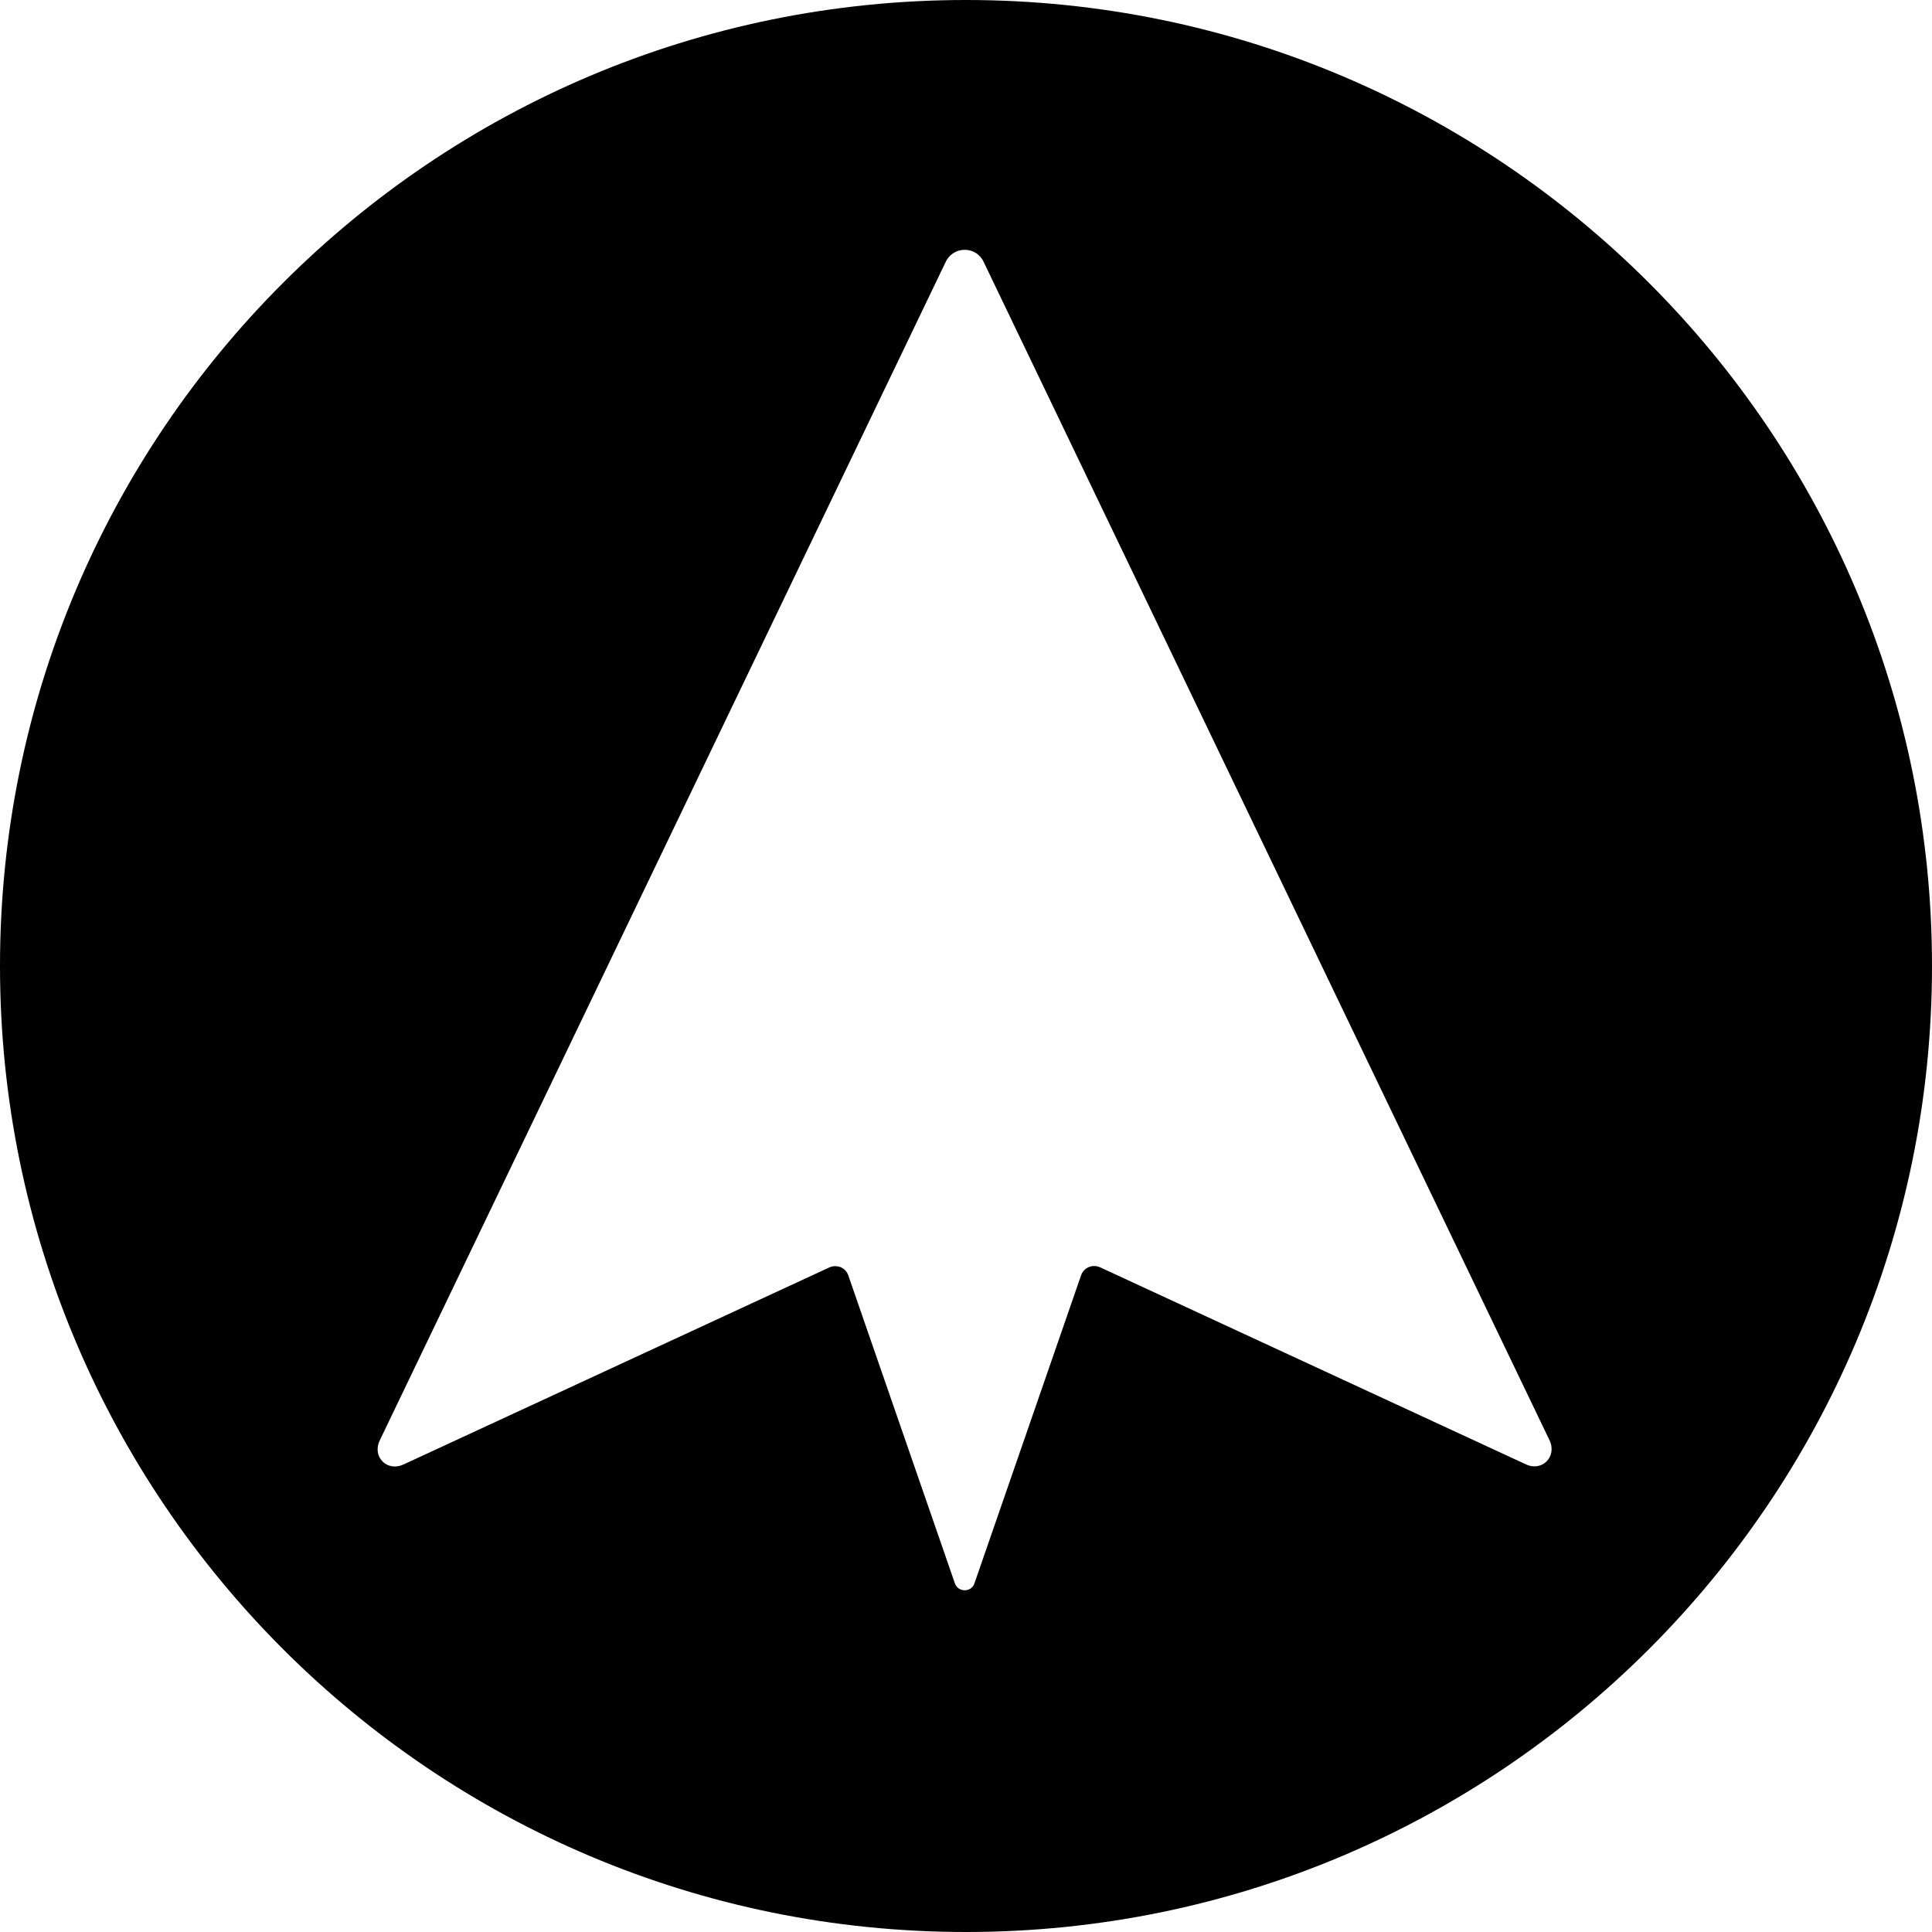
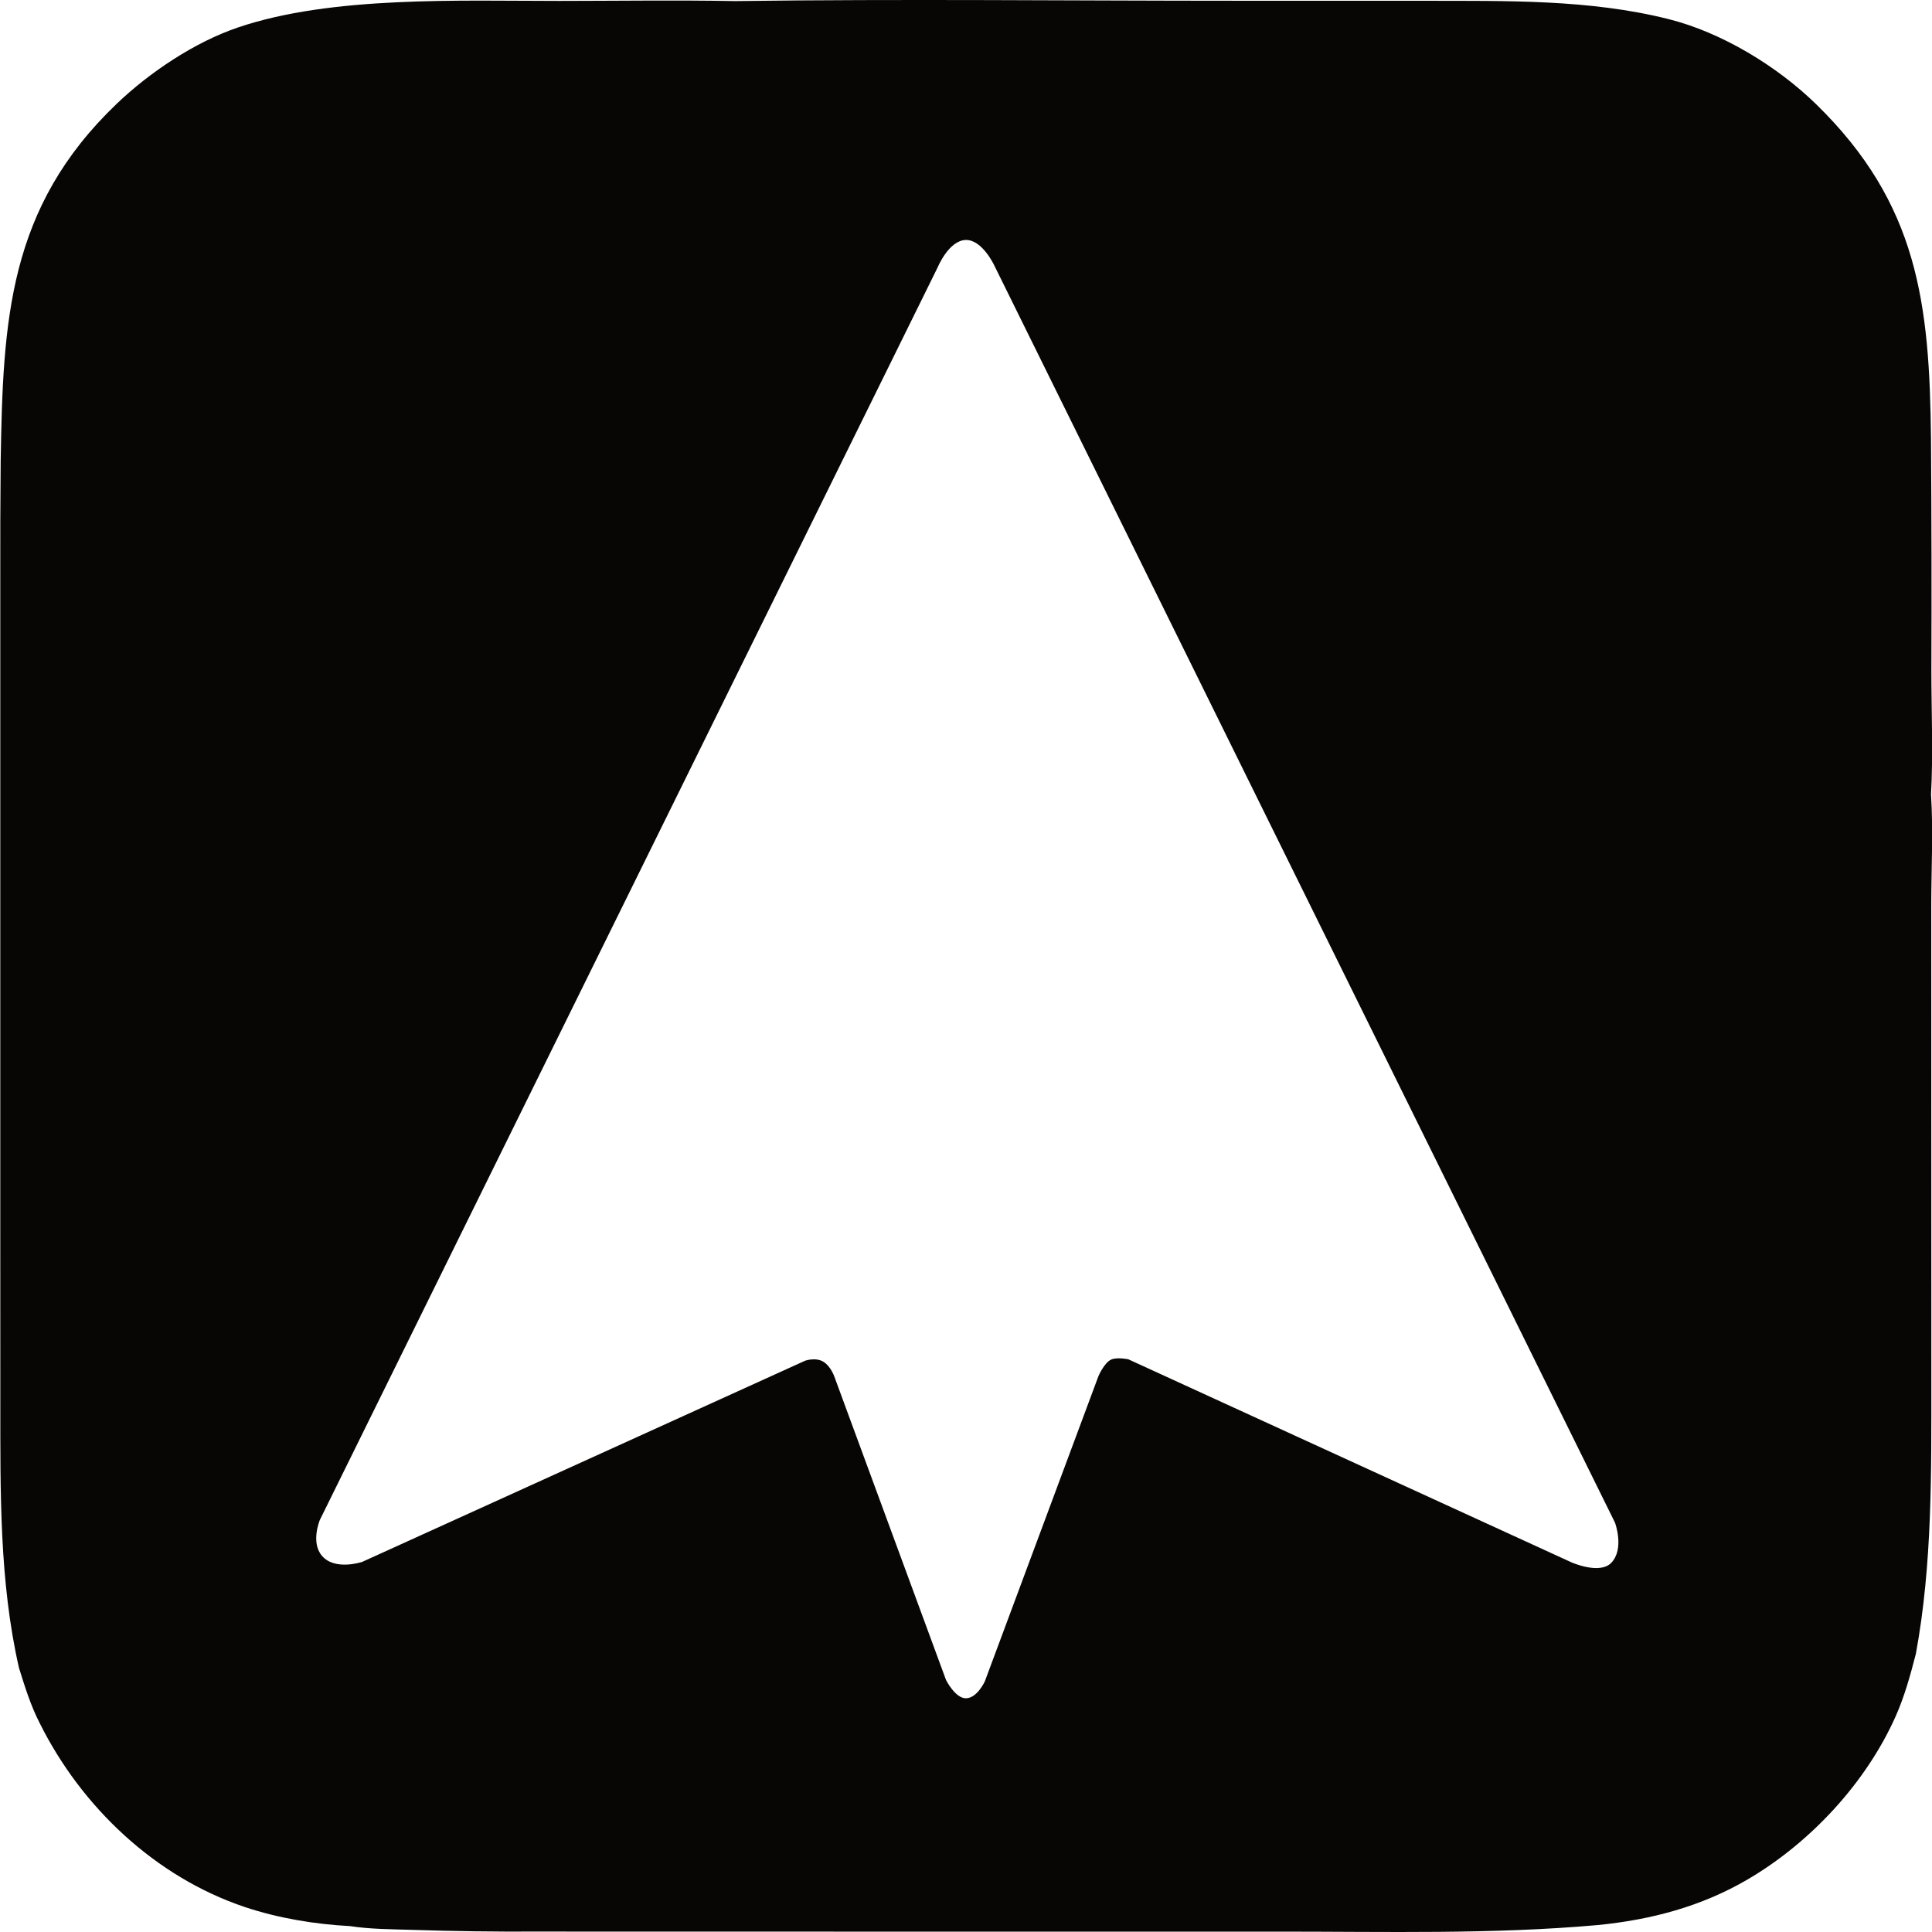
- <svg xmlns="http://www.w3.org/2000/svg" width="24" height="24" viewBox="0 0 24 24" fill="none">
-   <path d="M24 12C24 18.627 18.627 24 12 24C5.373 24 0 18.627 0 12C0 5.373 5.373 0 12 0C18.627 0 24 5.373 24 12ZM12.218 3.251C12.124 3.054 11.845 3.054 11.749 3.251L4.718 17.892C4.699 17.93 4.691 17.968 4.691 18.004C4.69 18.157 4.847 18.27 5.013 18.192L10.301 15.745C10.343 15.726 10.387 15.724 10.43 15.738L10.43 15.736C10.477 15.752 10.519 15.79 10.537 15.841L11.862 19.669C11.882 19.726 11.933 19.755 11.984 19.755L11.986 19.755C12.036 19.754 12.086 19.726 12.105 19.669L13.43 15.841C13.448 15.79 13.488 15.752 13.537 15.736C13.577 15.722 13.624 15.724 13.666 15.743L18.954 18.19C19.155 18.286 19.345 18.096 19.249 17.892L12.218 3.251Z" fill="black" />
+ <svg xmlns="http://www.w3.org/2000/svg" xml:space="preserve" style="fill-rule:evenodd;clip-rule:evenodd;stroke-linejoin:round;stroke-miterlimit:2" viewBox="0 0 100 100">
+   <path d="M.015 62.884V30.127c-.005-2.088.001-4.175.02-6.263.119-7.278.38-13.107 5.999-18.486 1.712-1.638 4.041-3.195 6.281-3.956C17.166-.225 23.818.05 28.957.047c3.032-.002 6.07-.047 9.101.009C46.729-.06 55.418.04 64.09.039l9.675.002c4.191.009 8.494-.082 12.59.945 2.754.69 5.623 2.431 7.652 4.412 5.276 5.151 5.869 10.302 5.941 17.321.028 3.983.035 7.966.02 11.95-.001 2.072.097 4.403-.019 6.442.122 1.922.011 3.907.013 5.837l.002 12.205.002 12.328c-.002 4.723.058 9.457-.801 14.121-.284 1.098-.581 2.187-1.043 3.227-1.528 3.439-4.411 6.542-7.649 8.441-2.413 1.415-5.023 2.101-7.789 2.372-5.428.482-10.913.338-16.358.338H43.147l-15.407-.003c-2.121.011-4.242-.018-6.362-.086-1.071-.034-2.204-.032-3.263-.196-1.807-.094-3.721-.411-5.438-.986-4.634-1.551-8.461-5.18-10.62-9.516-.469-.91-.772-1.895-1.076-2.869-1.02-4.478-.961-9.128-.964-13.699l-.002-9.741ZM50 12.421c-.884.008-1.462 1.408-1.462 1.408L16.554 78.675s-.486 1.162.113 1.857c.675.786 2.083.31 2.083.31l22.917-10.409s.548-.198.955.053c.375.231.559.753.559.753l5.786 15.72s.478.953 1.033.943c.584-.009.976-.879.976-.879l5.881-15.799s.296-.69.659-.853c.302-.136.884-.015.884-.015l22.944 10.513s1.447.643 2.049.028c.704-.718.2-2.082.2-2.082L51.461 13.734s-.614-1.321-1.461-1.313Z" style="fill:#080605" />
</svg>
